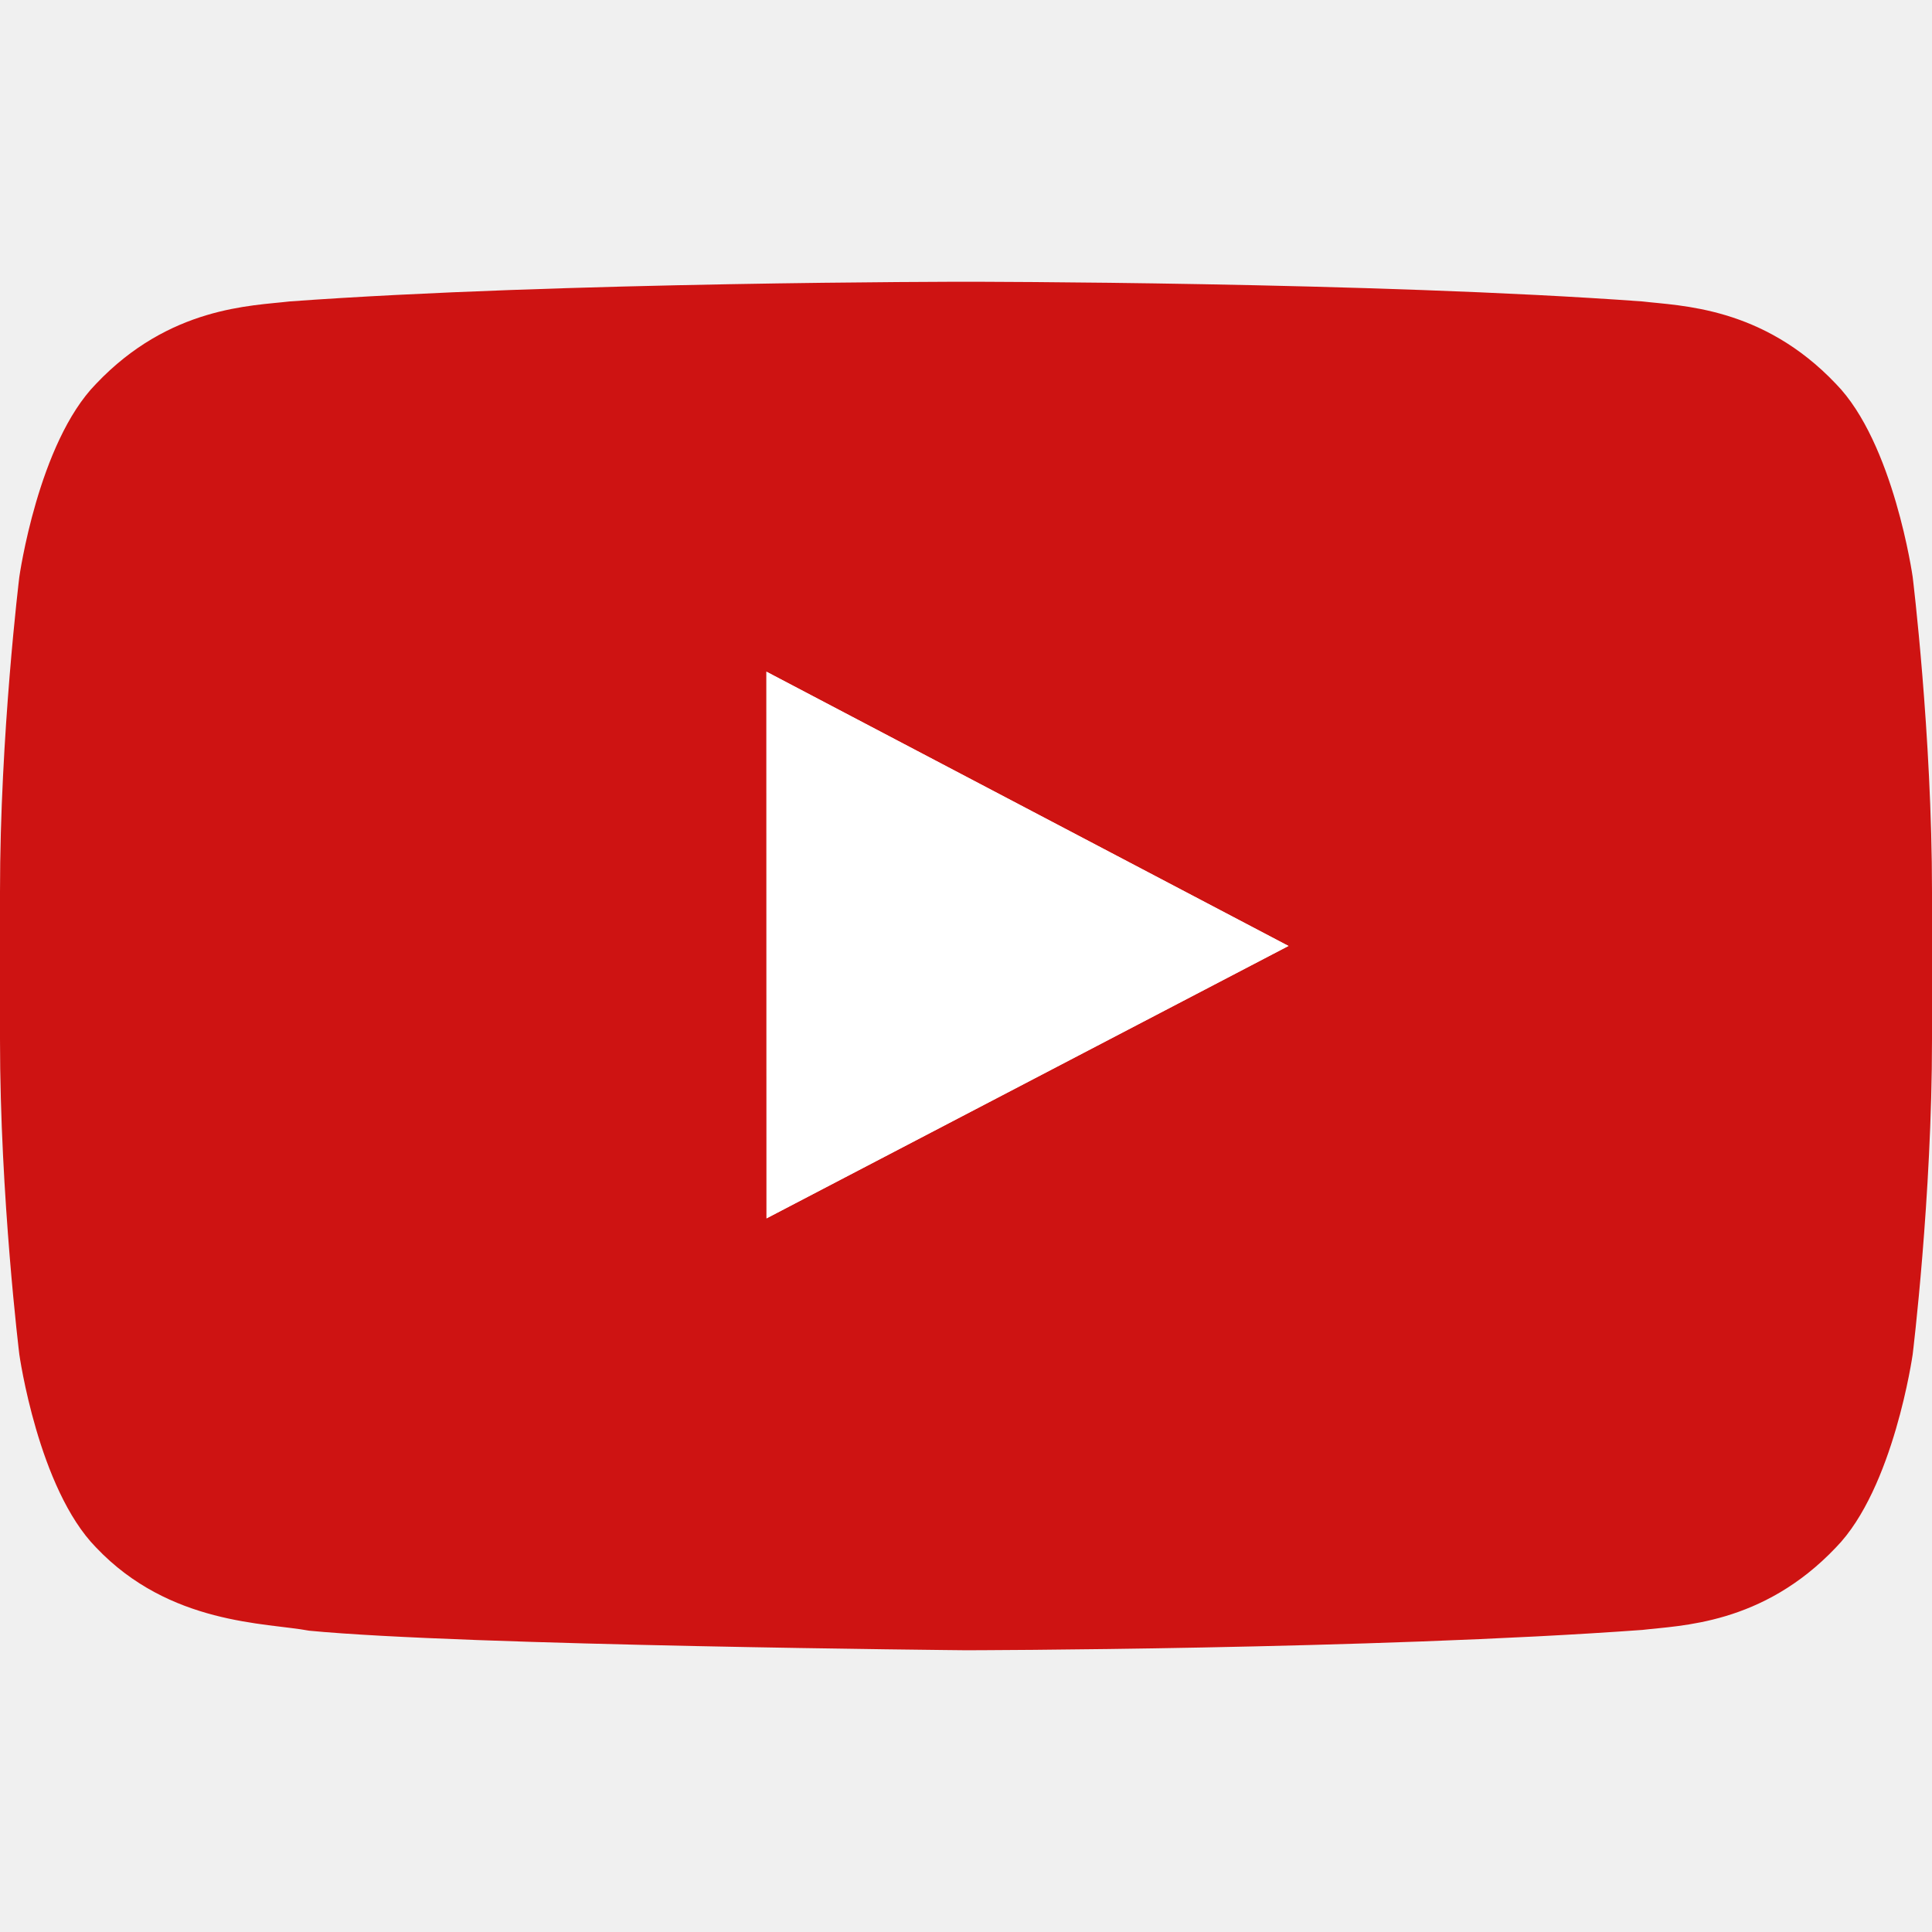
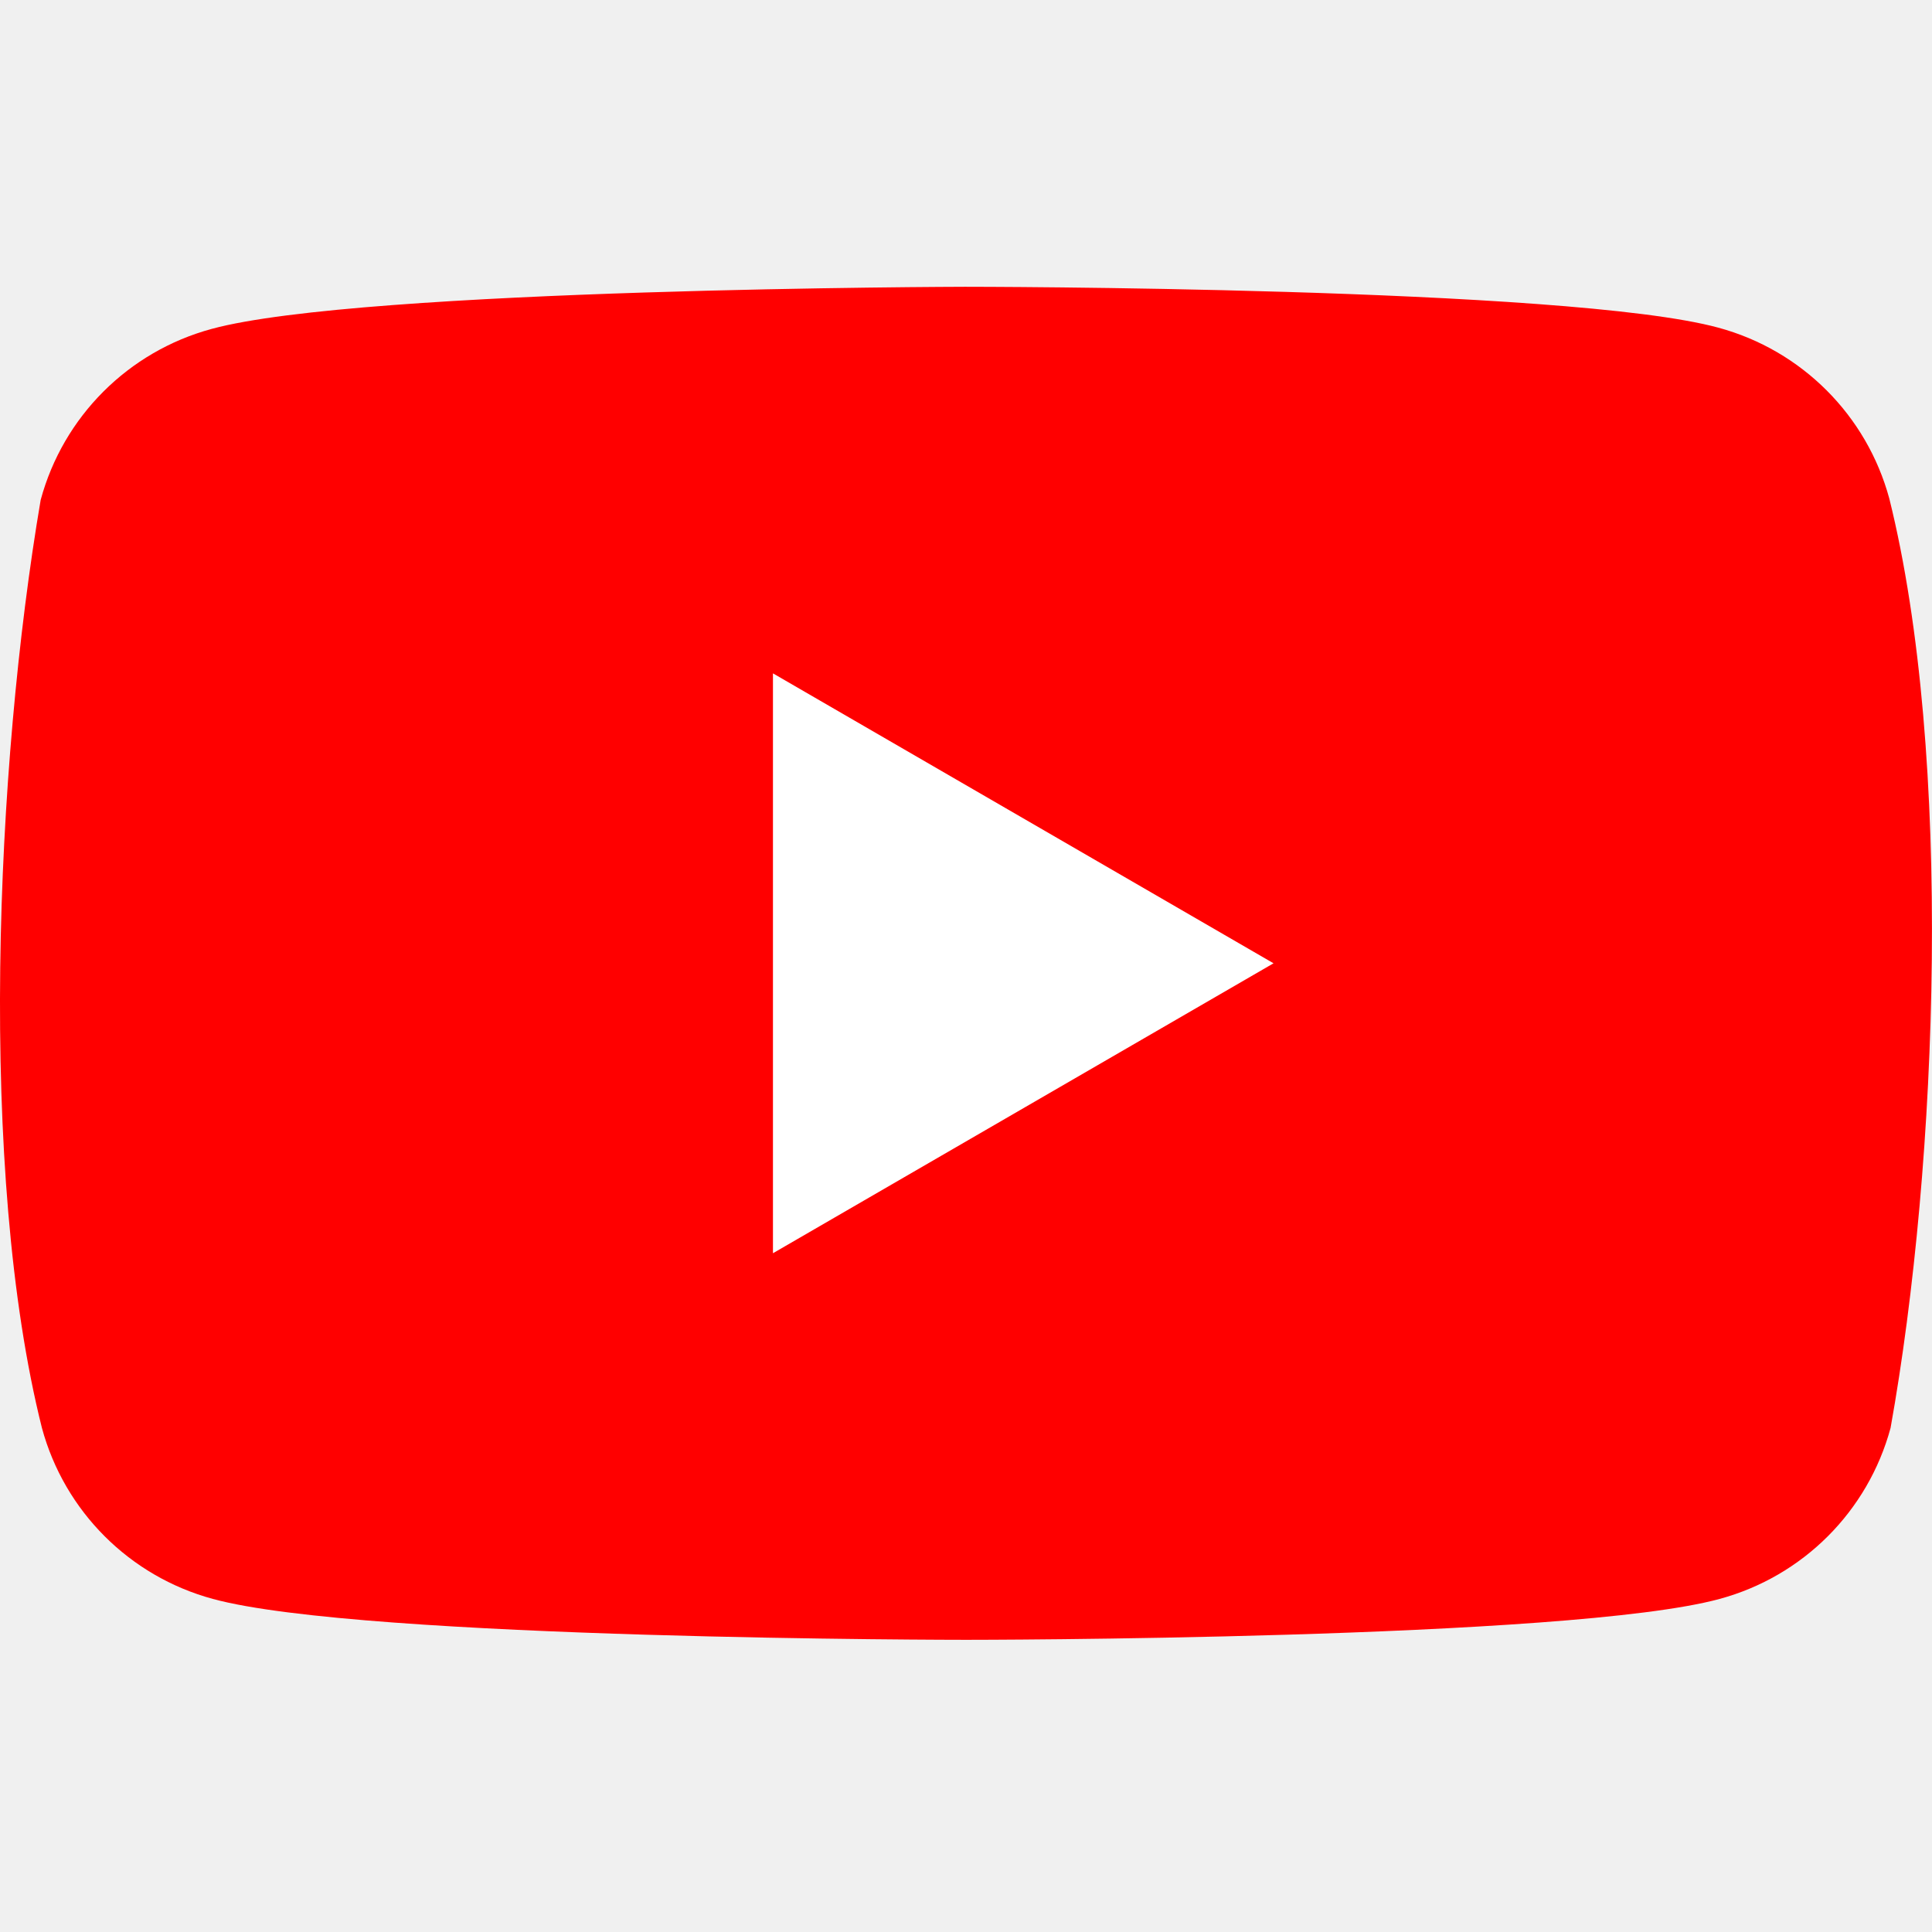
- <svg xmlns="http://www.w3.org/2000/svg" viewBox="0 -7 48 48" version="1.1">
-   <g stroke="none" stroke-width="1" fill="none" fill-rule="evenodd">
-     <g transform="translate(-200, -368)">
-       <path d="M219.044,391.27 L219.042,377.688 L232.012,384.502 L219.044,391.27 Z M247.52,375.334 C247.52,375.334 247.05,372.003 245.612,370.536 C243.786,368.61 241.74,368.601 240.803,368.489 C234.086,368 224.011,368 224.011,368 L223.989,368 C223.989,368 213.914,368 207.197,368.489 C206.258,368.601 204.214,368.61 202.387,370.536 C200.948,372.003 200.48,375.334 200.48,375.334 C200.48,375.334 200,379.247 200,383.158 L200,386.826 C200,390.738 200.48,394.649 200.48,394.649 C200.48,394.649 200.948,397.98 202.387,399.447 C204.214,401.373 206.612,401.313 207.68,401.514 C211.52,401.885 224,402 224,402 C224,402 234.086,401.985 240.803,401.495 C241.74,401.382 243.786,401.373 245.612,399.447 C247.05,397.98 247.52,394.649 247.52,394.649 C247.52,394.649 248,390.738 248,386.826 L248,383.158 C248,379.247 247.52,375.334 247.52,375.334 L247.52,375.334 Z" fill="#CE1312" />
-       <polygon points="219.044,391.27 219.042,377.688 232.012,384.502" fill="#FFFFFF" />
-     </g>
+ <svg xmlns="http://www.w3.org/2000/svg" width="1024" height="1024" viewBox="0 0 1024 1024" preserveAspectRatio="xMidYMid">
+   <g transform="translate(0 152) scale(4)">
+     <path fill="#FF0000" d="M250.346 28.075A32.18 32.18 0 0 0 227.69 5.418C207.824 0 127.87 0 127.87 0S47.912.164 28.046 5.582A32.18 32.18 0 0 0 5.39 28.24c-6.009 35.298-8.34 89.084.165 122.97a32.18 32.18 0 0 0 22.656 22.657c19.866 5.418 99.822 5.418 99.822 5.418s79.955 0 99.82-5.418a32.18 32.18 0 0 0 22.657-22.657c6.338-35.348 8.291-89.1-.164-123.134Z" />
+     <path fill="#FFF" d="m102.421 128.06 66.328-38.418-66.328-38.418z" />
  </g>
</svg>
